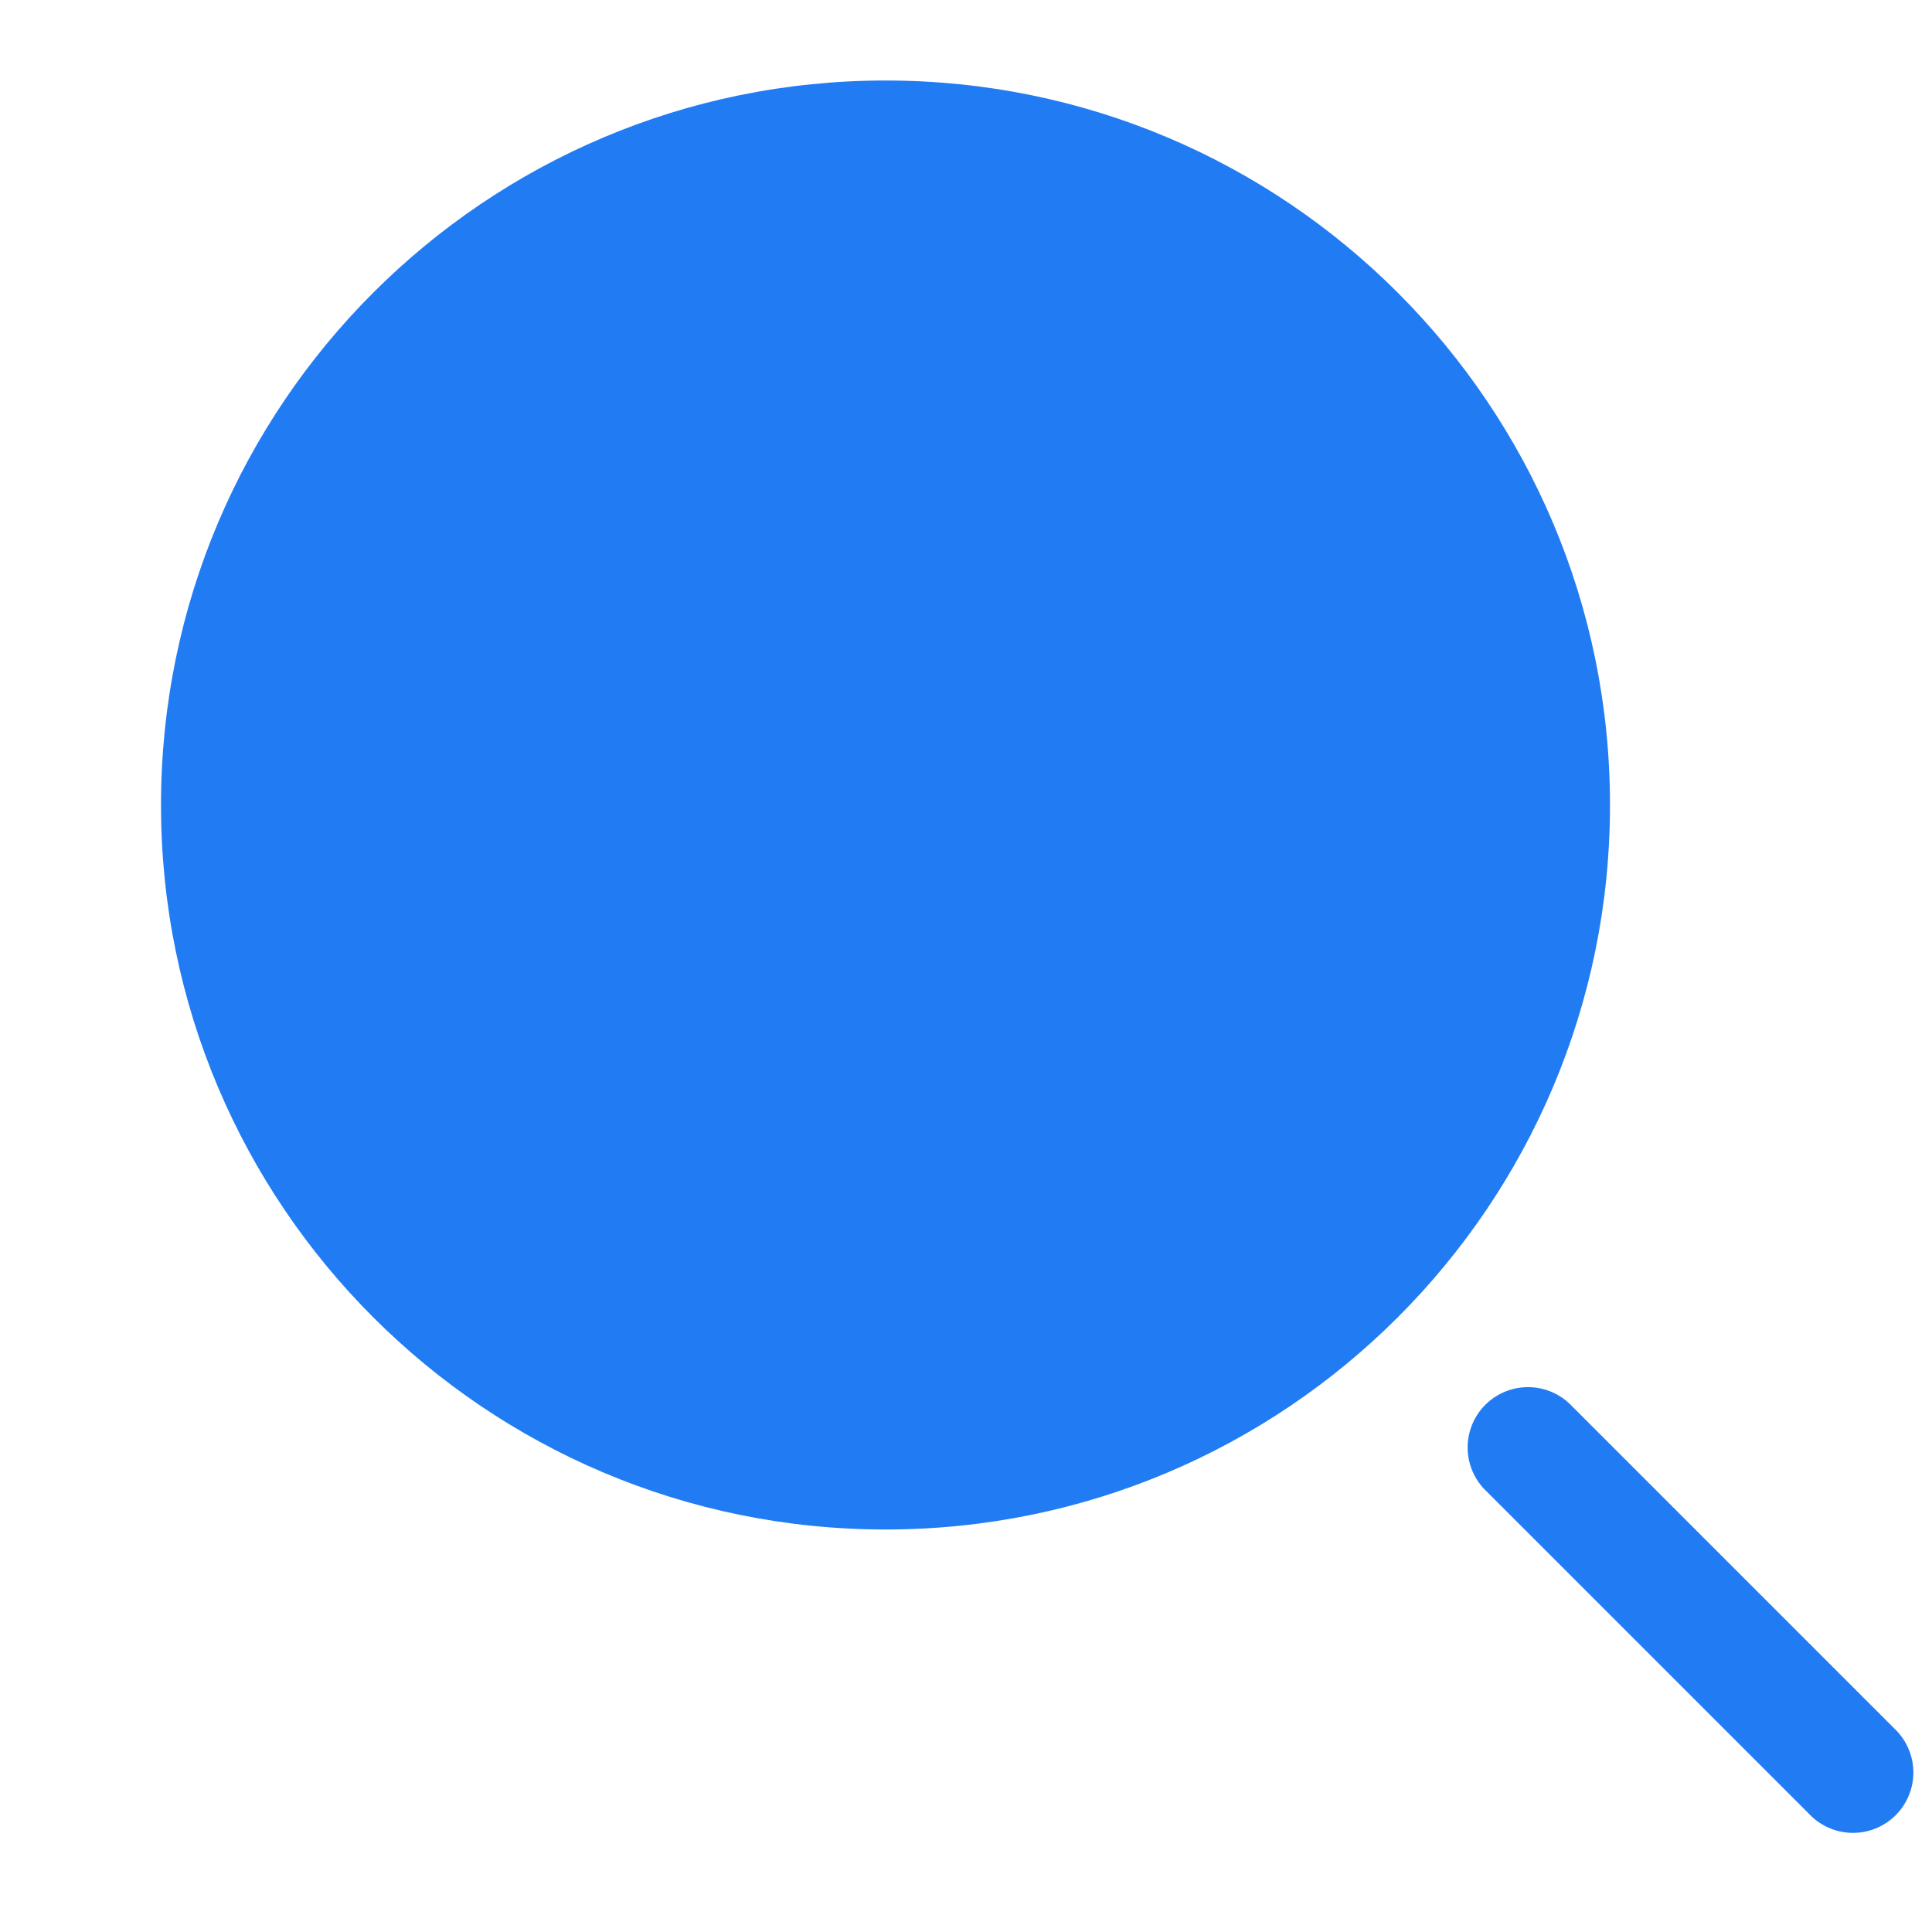
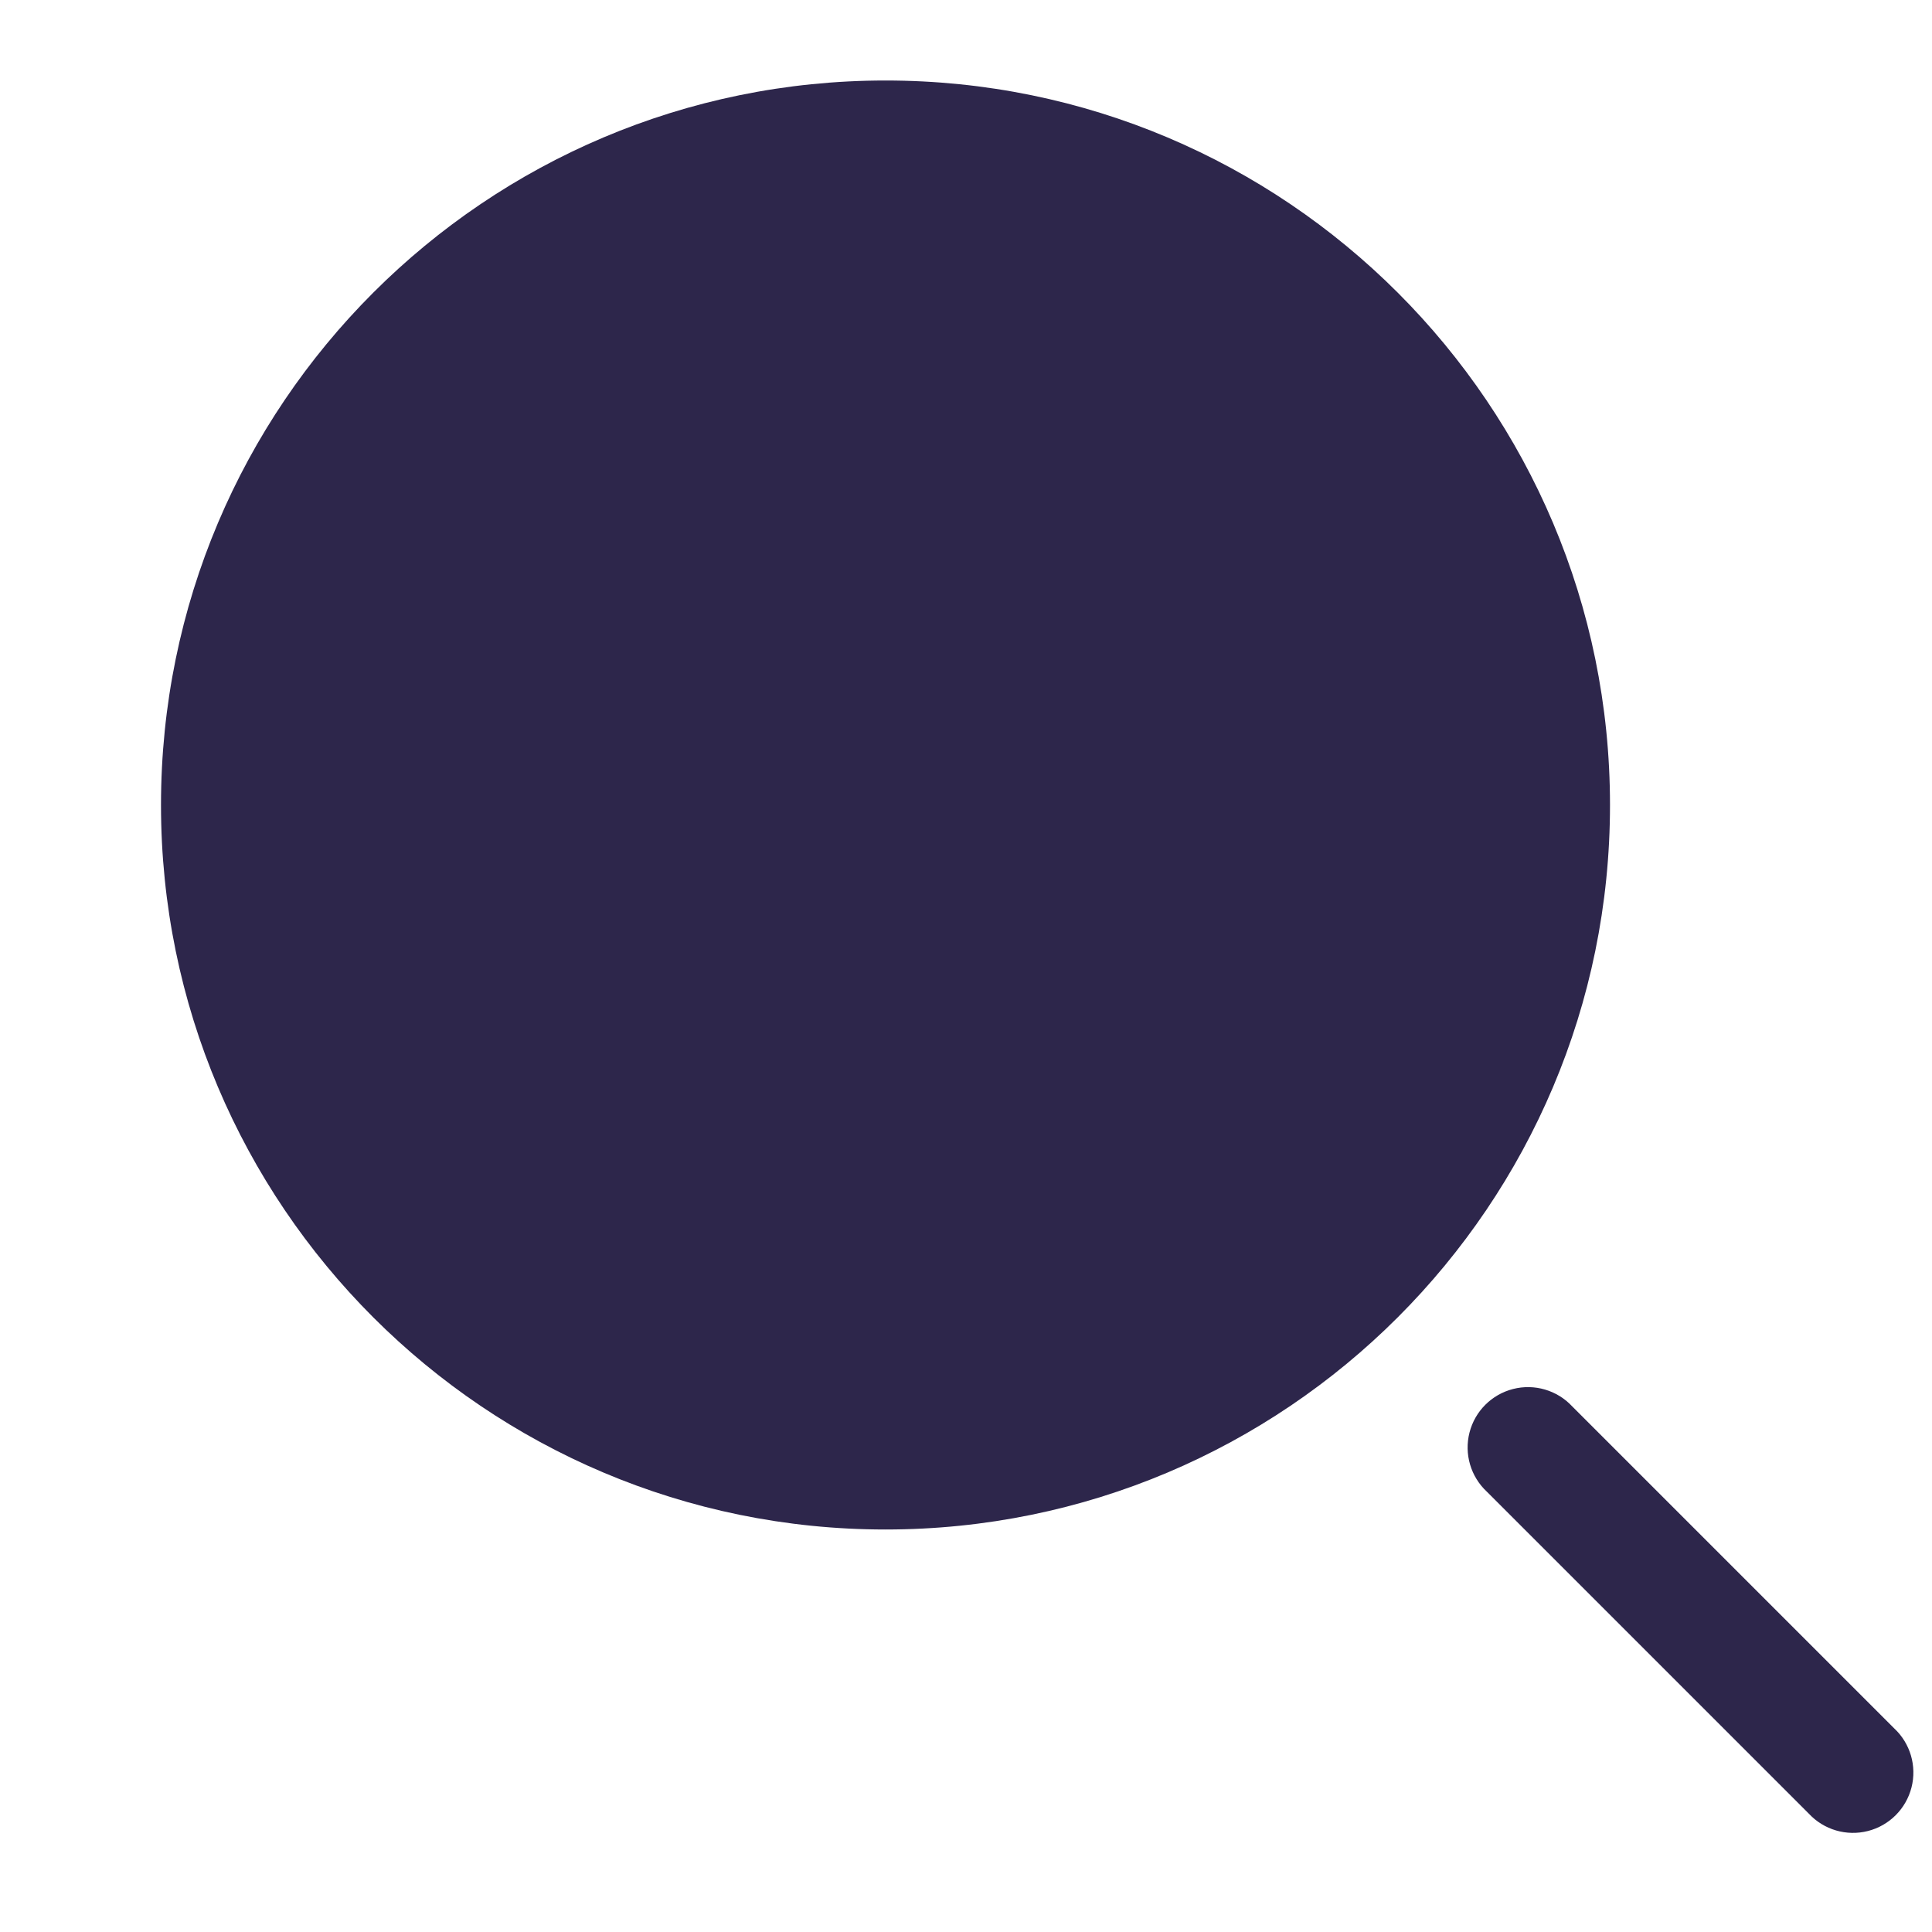
<svg xmlns="http://www.w3.org/2000/svg" width="24" height="24" fill="none">
-   <path d="M2 10a9 9 0 1 1 18 0 9 9 0 0 1-18 0Zm17.53 7.47a.75.75 0 1 0-1.06 1.06l4 4a.75.75 0 1 0 1.06-1.06l-4-4Z" fill="#217CF3" />
+   <path d="M2 10a9 9 0 1 1 18 0 9 9 0 0 1-18 0Zm17.53 7.47a.75.75 0 1 0-1.06 1.06l4 4a.75.75 0 1 0 1.06-1.06l-4-4Z" fill="#2D264B" />
</svg>
